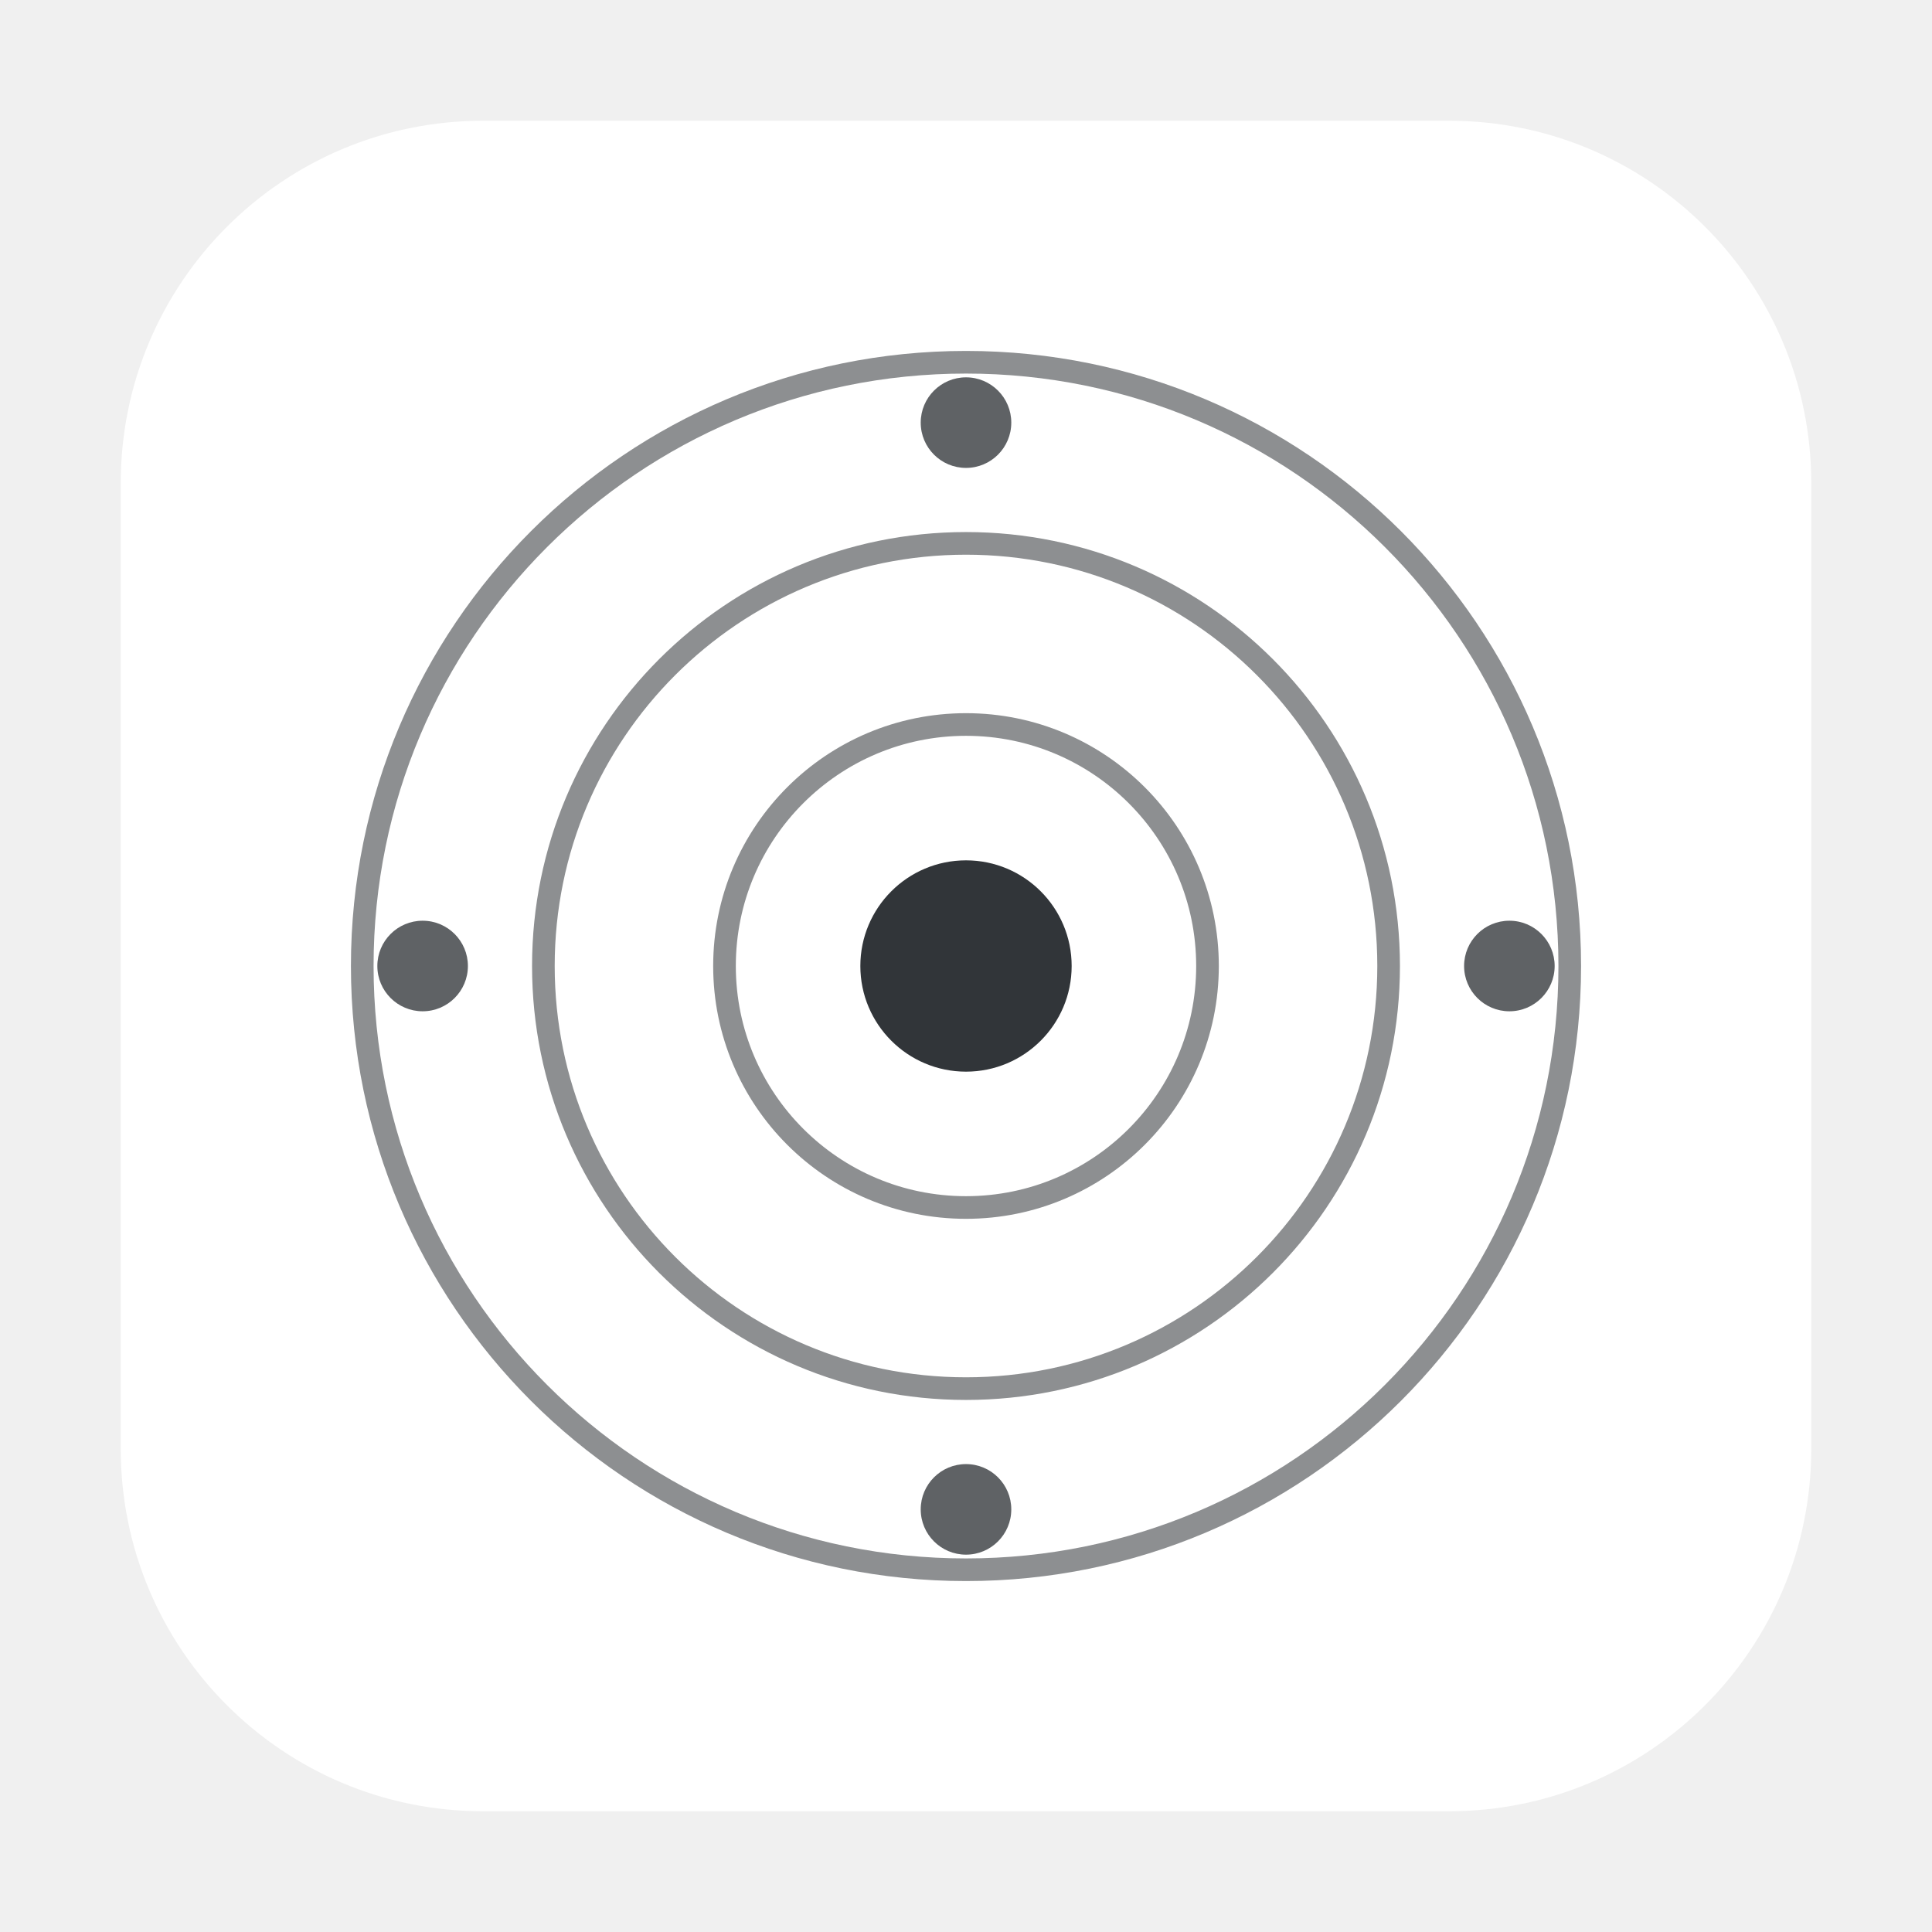
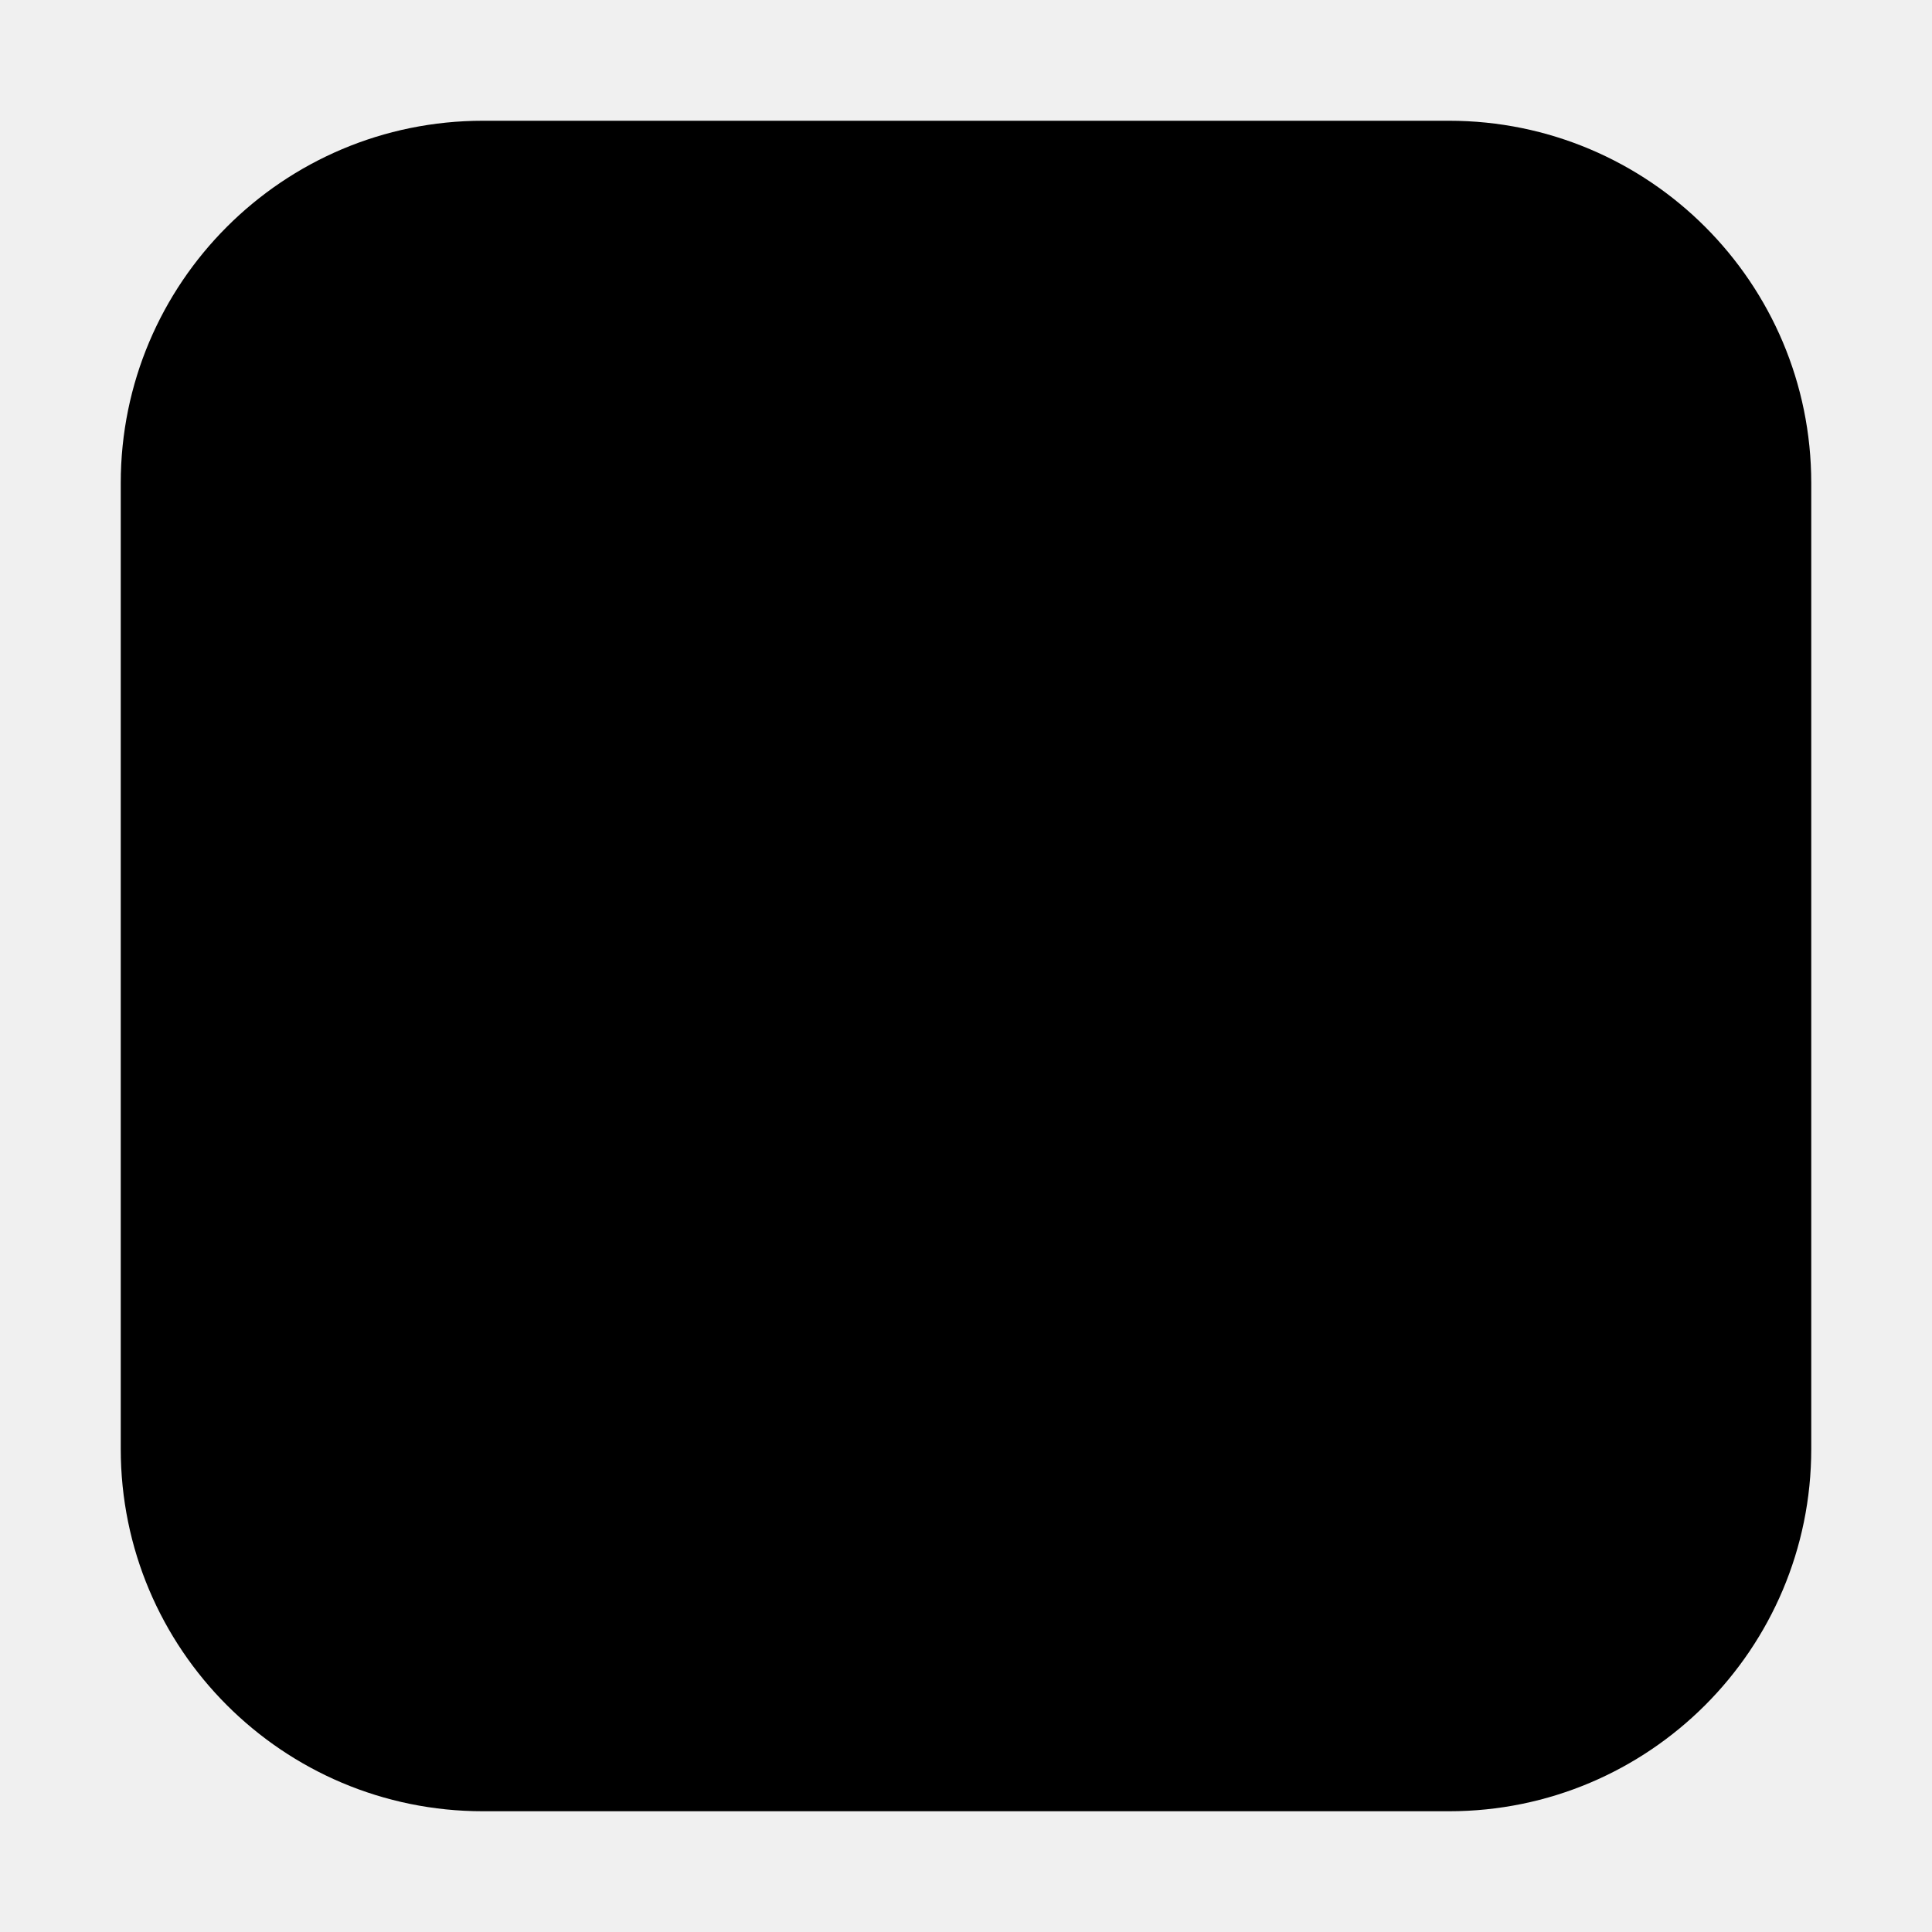
<svg xmlns="http://www.w3.org/2000/svg" viewBox="0 0 64 64">
-   <style>
-     :root { color-scheme: light dark; }
-     .bg-backdrop { fill: #ffffff; }
-     .hub-orbit { stroke: #1b1f23; }
-     .hub-center { fill: #1b1f23; }
-     @media (prefers-color-scheme: dark) {
-       .bg-backdrop { fill: #1a1a1a; }
-       .hub-orbit { stroke: #e6edf3; }
-       .hub-center { fill: #e6edf3; }
-     }
-   </style>
-   <rect x="4" y="4" width="56" height="56" rx="12" ry="12" class="bg-backdrop" />
-   <circle cx="32" cy="32" r="20" class="hub-orbit" fill="none" stroke-width="0.75" opacity="0.5" />
-   <circle cx="32" cy="32" r="14" class="hub-orbit" fill="none" stroke-width="0.75" opacity="0.5" />
-   <circle cx="32" cy="32" r="8" class="hub-orbit" fill="none" stroke-width="0.75" opacity="0.5" />
-   <circle cx="32" cy="32" r="3.5" class="hub-center" opacity="0.9" />
-   <circle cx="32" cy="14" r="1.5" class="hub-center" opacity="0.7" />
-   <circle cx="50" cy="32" r="1.5" class="hub-center" opacity="0.7" />
-   <circle cx="32" cy="50" r="1.5" class="hub-center" opacity="0.7" />
-   <circle cx="14" cy="32" r="1.5" class="hub-center" opacity="0.7" />
+   <defs>
+     <style>
+       @media (prefers-color-scheme: light) {
+         .fav-bg { fill: #ffffff; stroke: #e6e8eb; }
+         .fav-stroke { stroke: #1b1f23; }
+         .fav-fill { fill: #1b1f23; }
+       }
+       @media (prefers-color-scheme: dark) {
+         .fav-bg { fill: #0d1117; stroke: #30363d; }
+         .fav-stroke { stroke: #e6edf3; }
+         .fav-fill { fill: #e6edf3; }
+       }
+     </style>
+   </defs>
+   <rect x="4" y="4" width="56" height="56" rx="12" class="fav-bg" stroke-width="0.5" />
+   <circle cx="32" cy="32" r="18" fill="none" class="fav-stroke" stroke-width="0.7" opacity="0.25" />
+   <circle cx="32" cy="32" r="11" fill="none" class="fav-stroke" stroke-width="0.7" opacity="0.35" />
+   <circle cx="32" cy="32" r="4" class="fav-fill" opacity="0.9" />
+   <circle cx="32" cy="14" r="1.8" class="fav-fill" opacity="0.5" />
+   <circle cx="50" cy="32" r="1.8" class="fav-fill" opacity="0.5" />
+   <circle cx="32" cy="50" r="1.8" class="fav-fill" opacity="0.5" />
+   <circle cx="14" cy="32" r="1.8" class="fav-fill" opacity="0.5" />
</svg>
